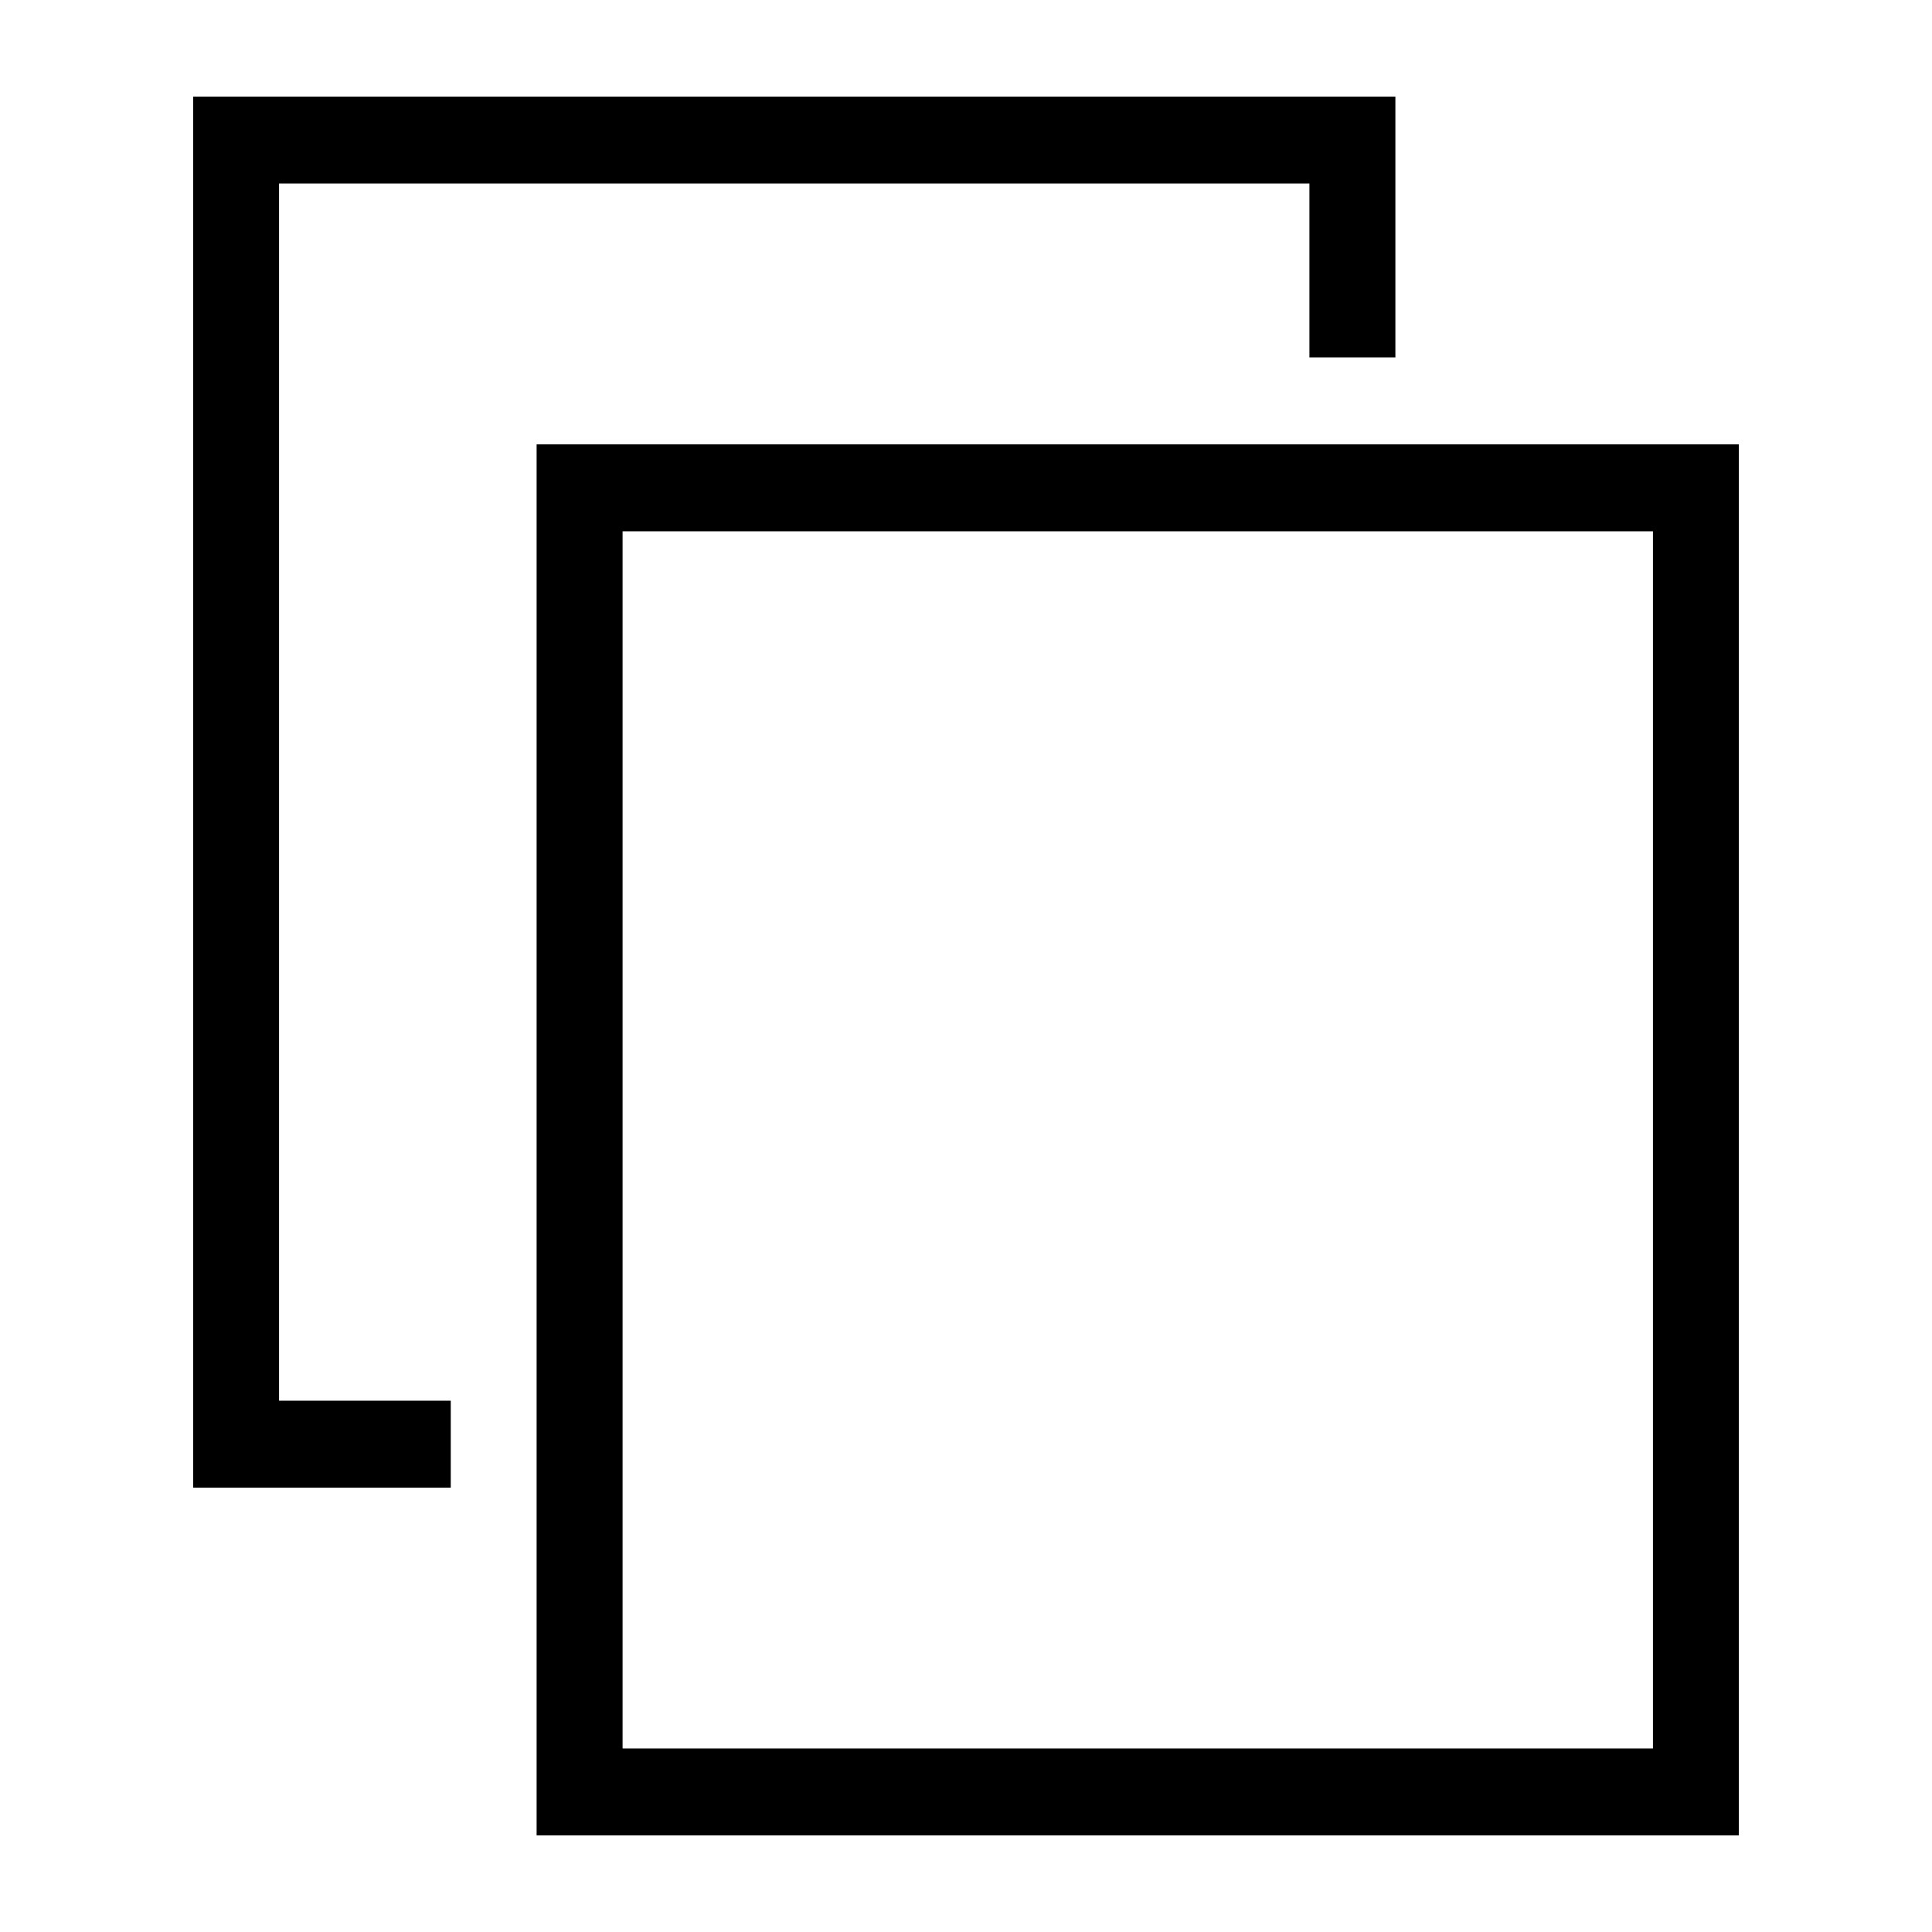
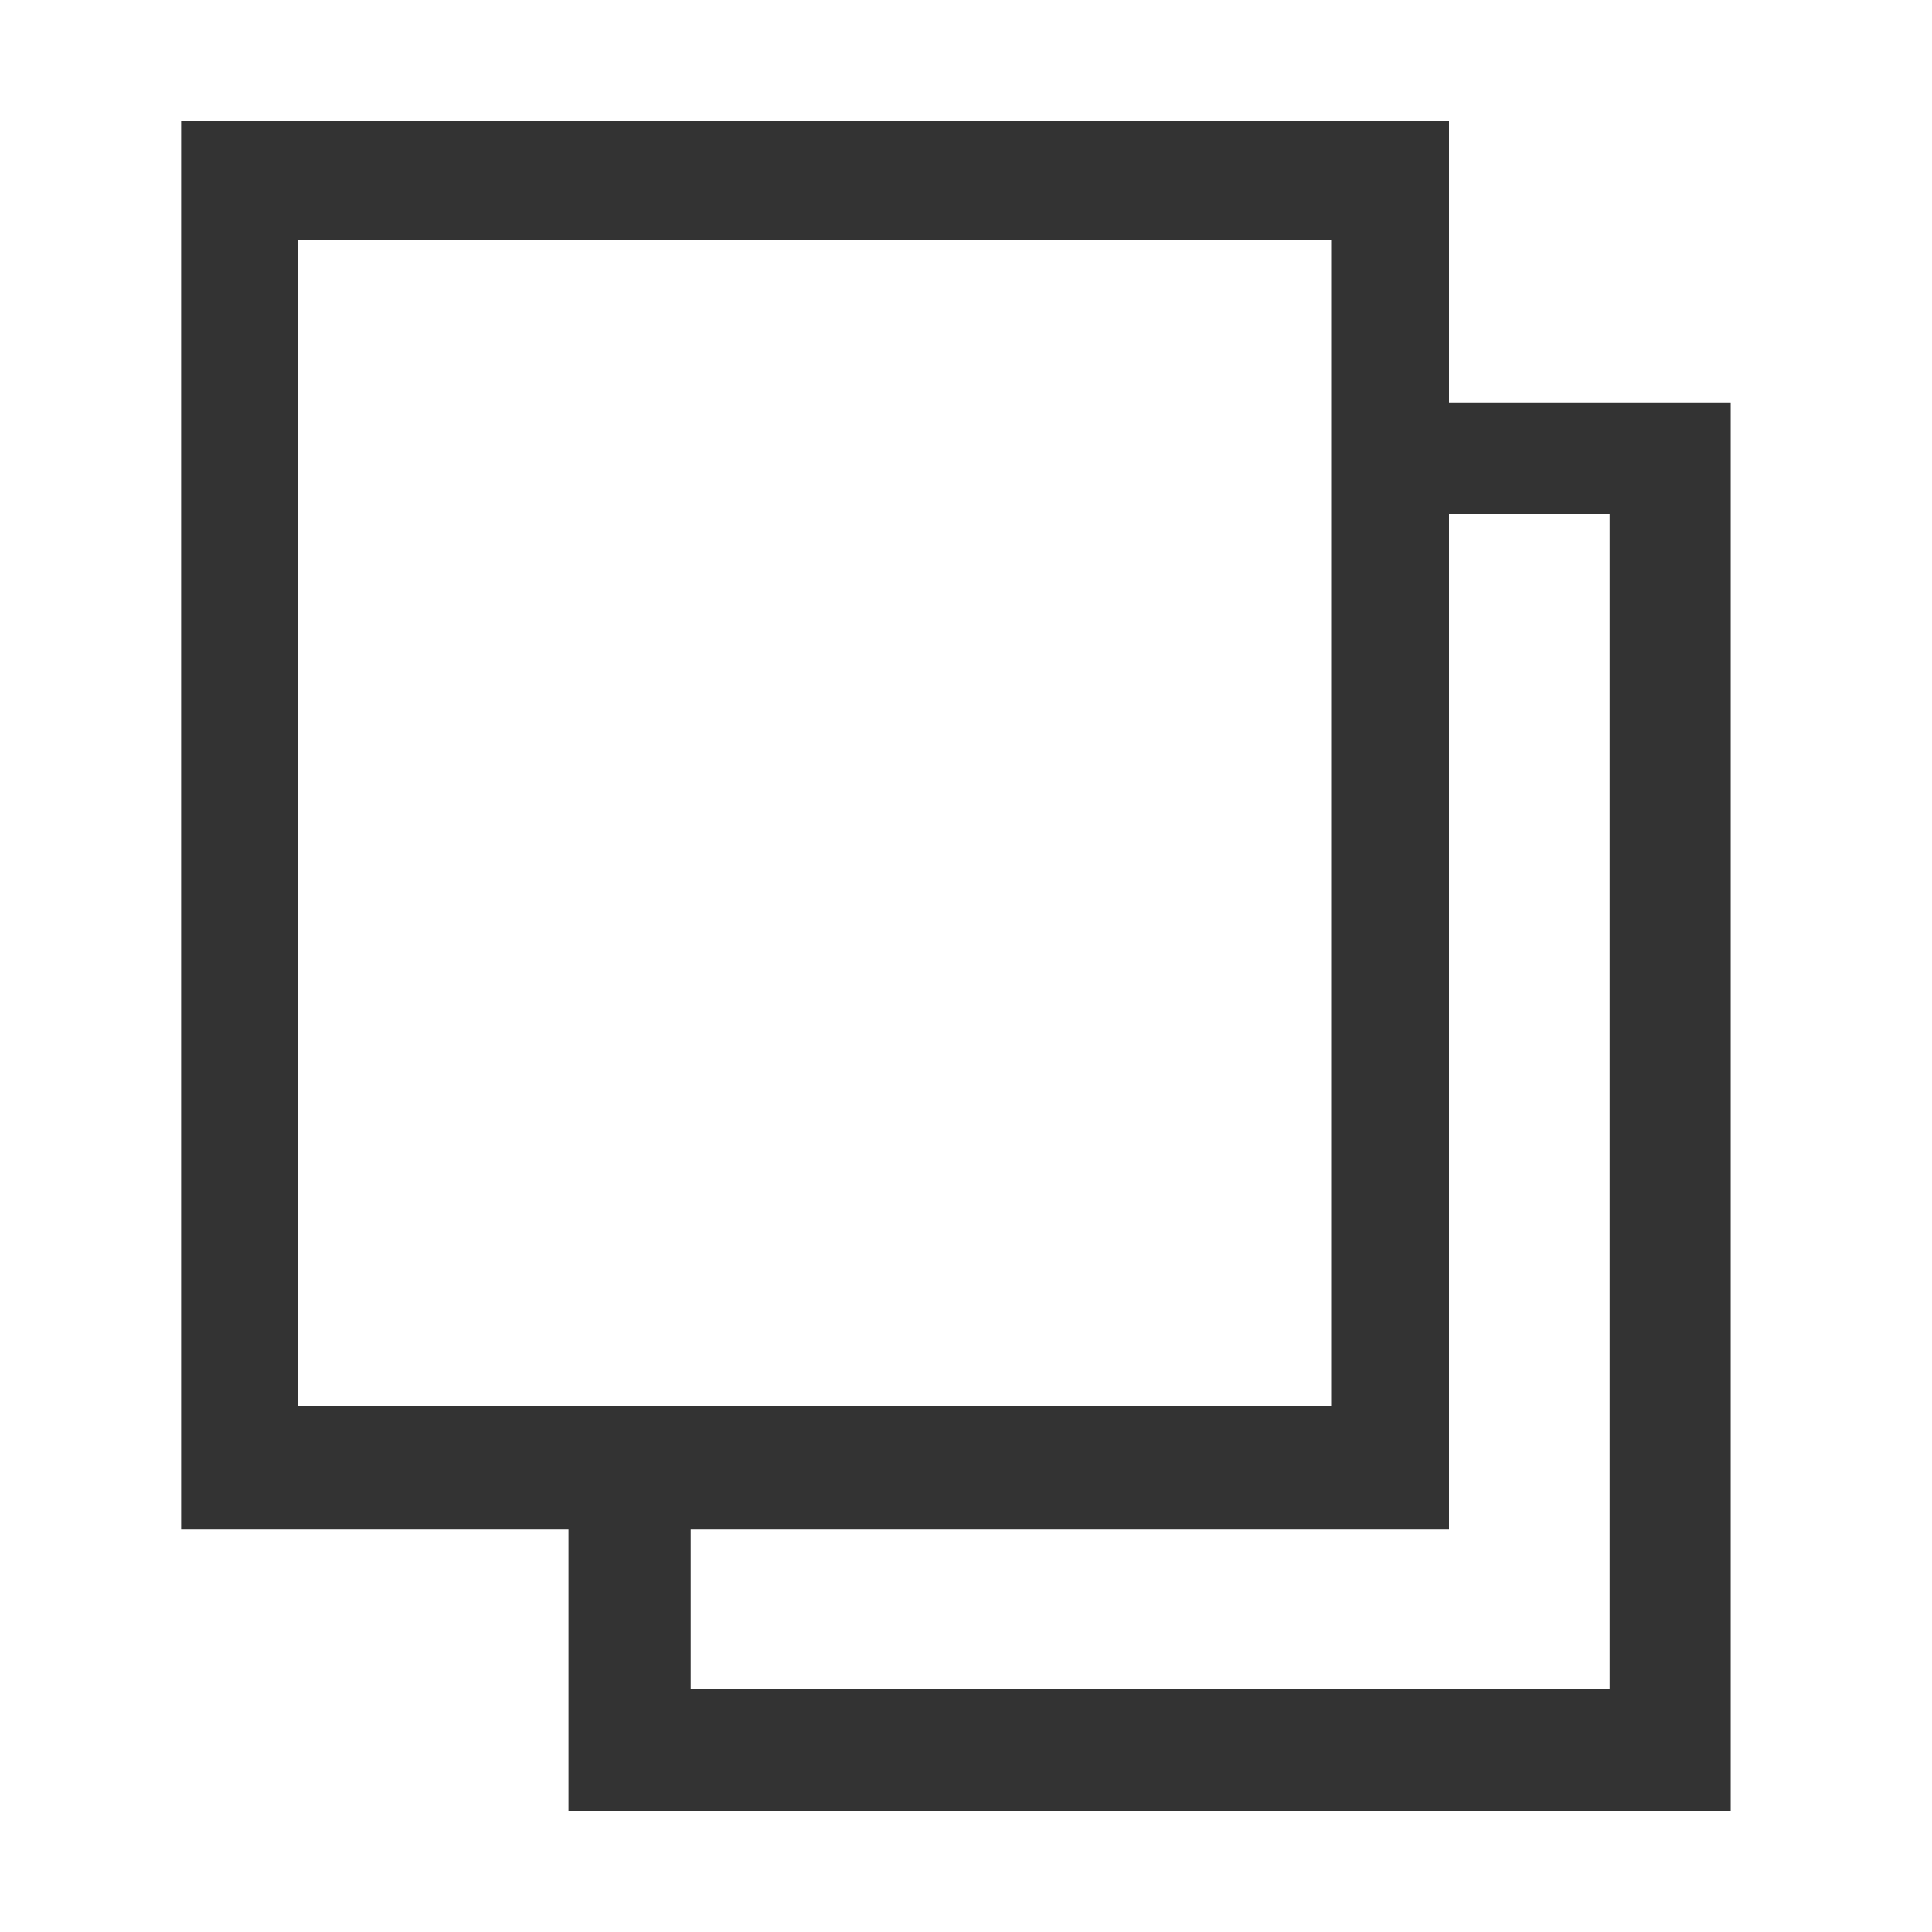
<svg xmlns="http://www.w3.org/2000/svg" width="16px" height="16px" viewBox="0 0 16 16" version="1.1">
  <g id="切图" stroke="none" stroke-width="1" fill="none" fill-rule="evenodd">
-     <g id="front-copy" transform="translate(1.6, 0.8)" fill="#000000" fill-rule="nonzero">
-       <g id="front-rightbar-copy">
-         <path d="M12.8,2.88 L12.8,14.4 L2.844,14.4 L2.844,2.88 L12.8,2.88 Z M12.089,3.6 L3.556,3.6 L3.556,13.68 L12.089,13.68 L12.089,3.6 Z M9.956,0 L9.956,2.16 L9.244,2.16 L9.244,0.72 L0.711,0.72 L0.711,10.8 L2.133,10.8 L2.133,11.52 L0,11.52 L0,0 L9.956,0 Z" id="形状" />
+     <g id="编组-5">
+       <g id="复制-(1)" transform="translate(1.5, 1)" fill="#333333" fill-rule="nonzero">
+         <path d="M10.5,11.667 L0,11.667 L0,0 L10.5,0 L10.5,11.667 Z M0.967,10.643 L9.524,10.643 L9.524,0.989 L0.967,0.989 L0.967,10.643 Z" id="形状" />
+         <polygon id="路径" points="12.833 14 3.208 14 3.208 11.083 4.22 11.083 4.22 12.99 11.83 12.99 11.83 3.256 9.625 3.256 9.625 2.333 12.833 2.333" />
      </g>
+       <rect id="矩形" x="0" y="0" width="16" height="16" />
    </g>
  </g>
</svg>
